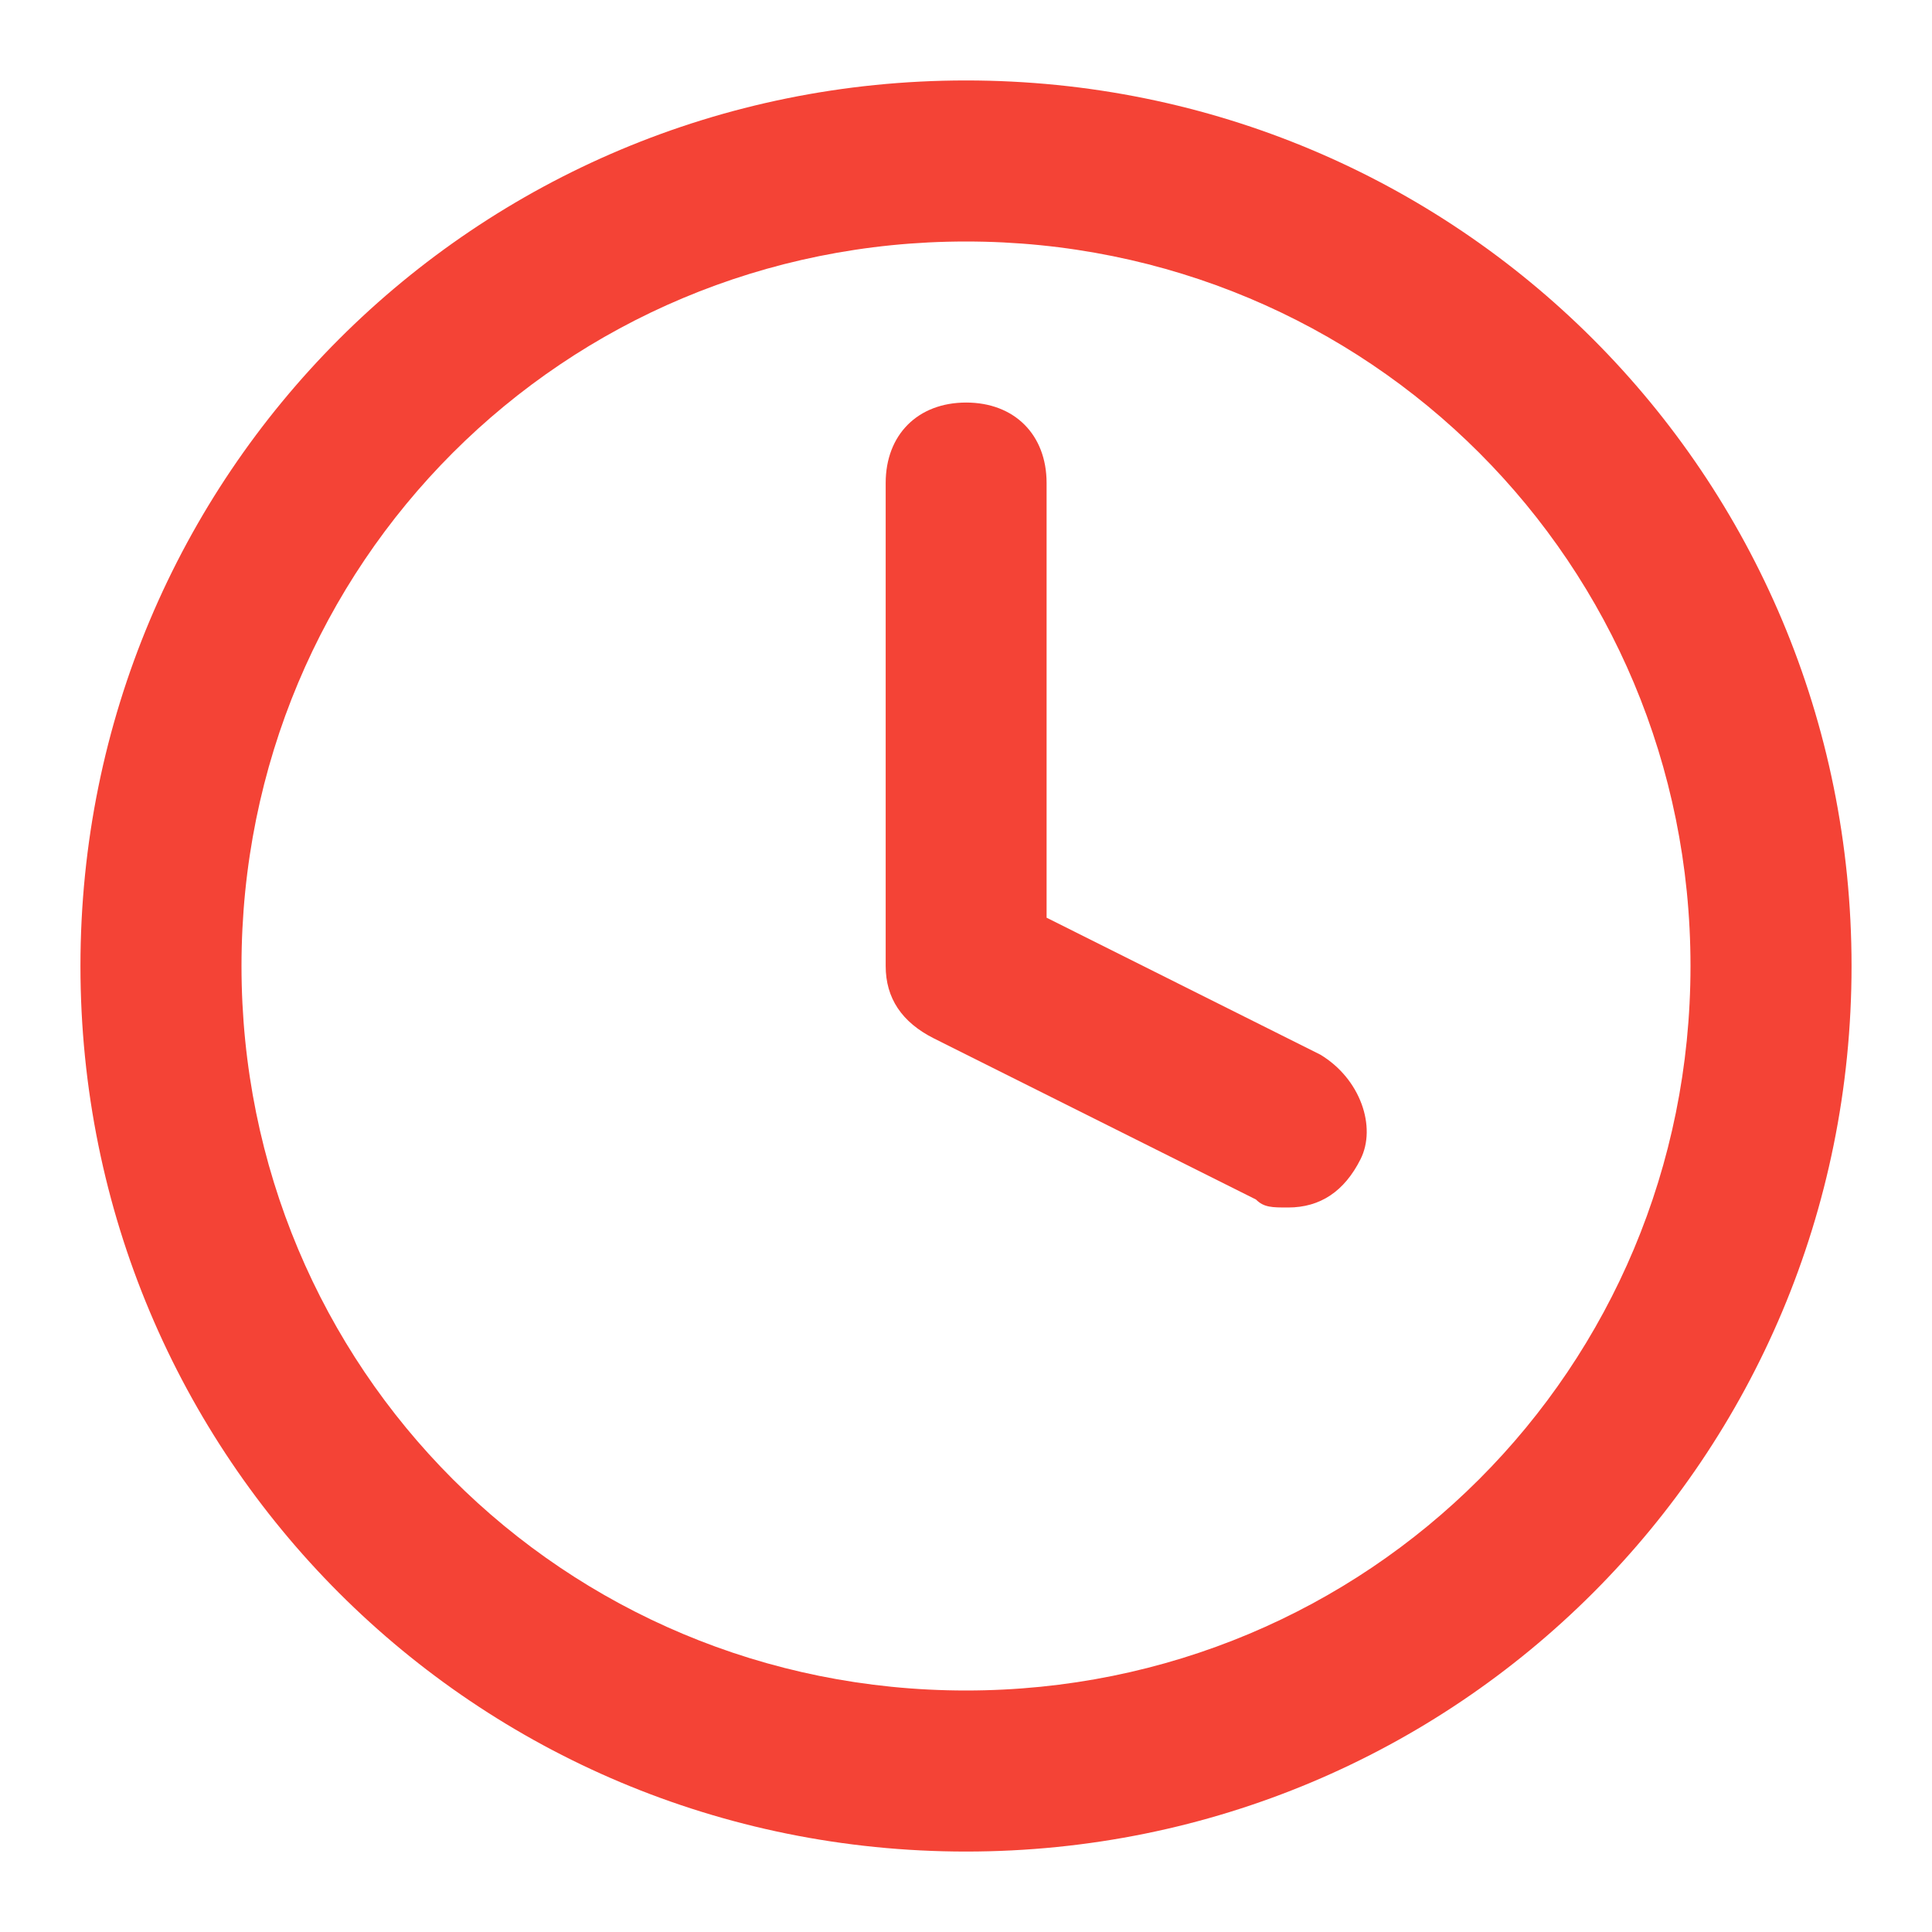
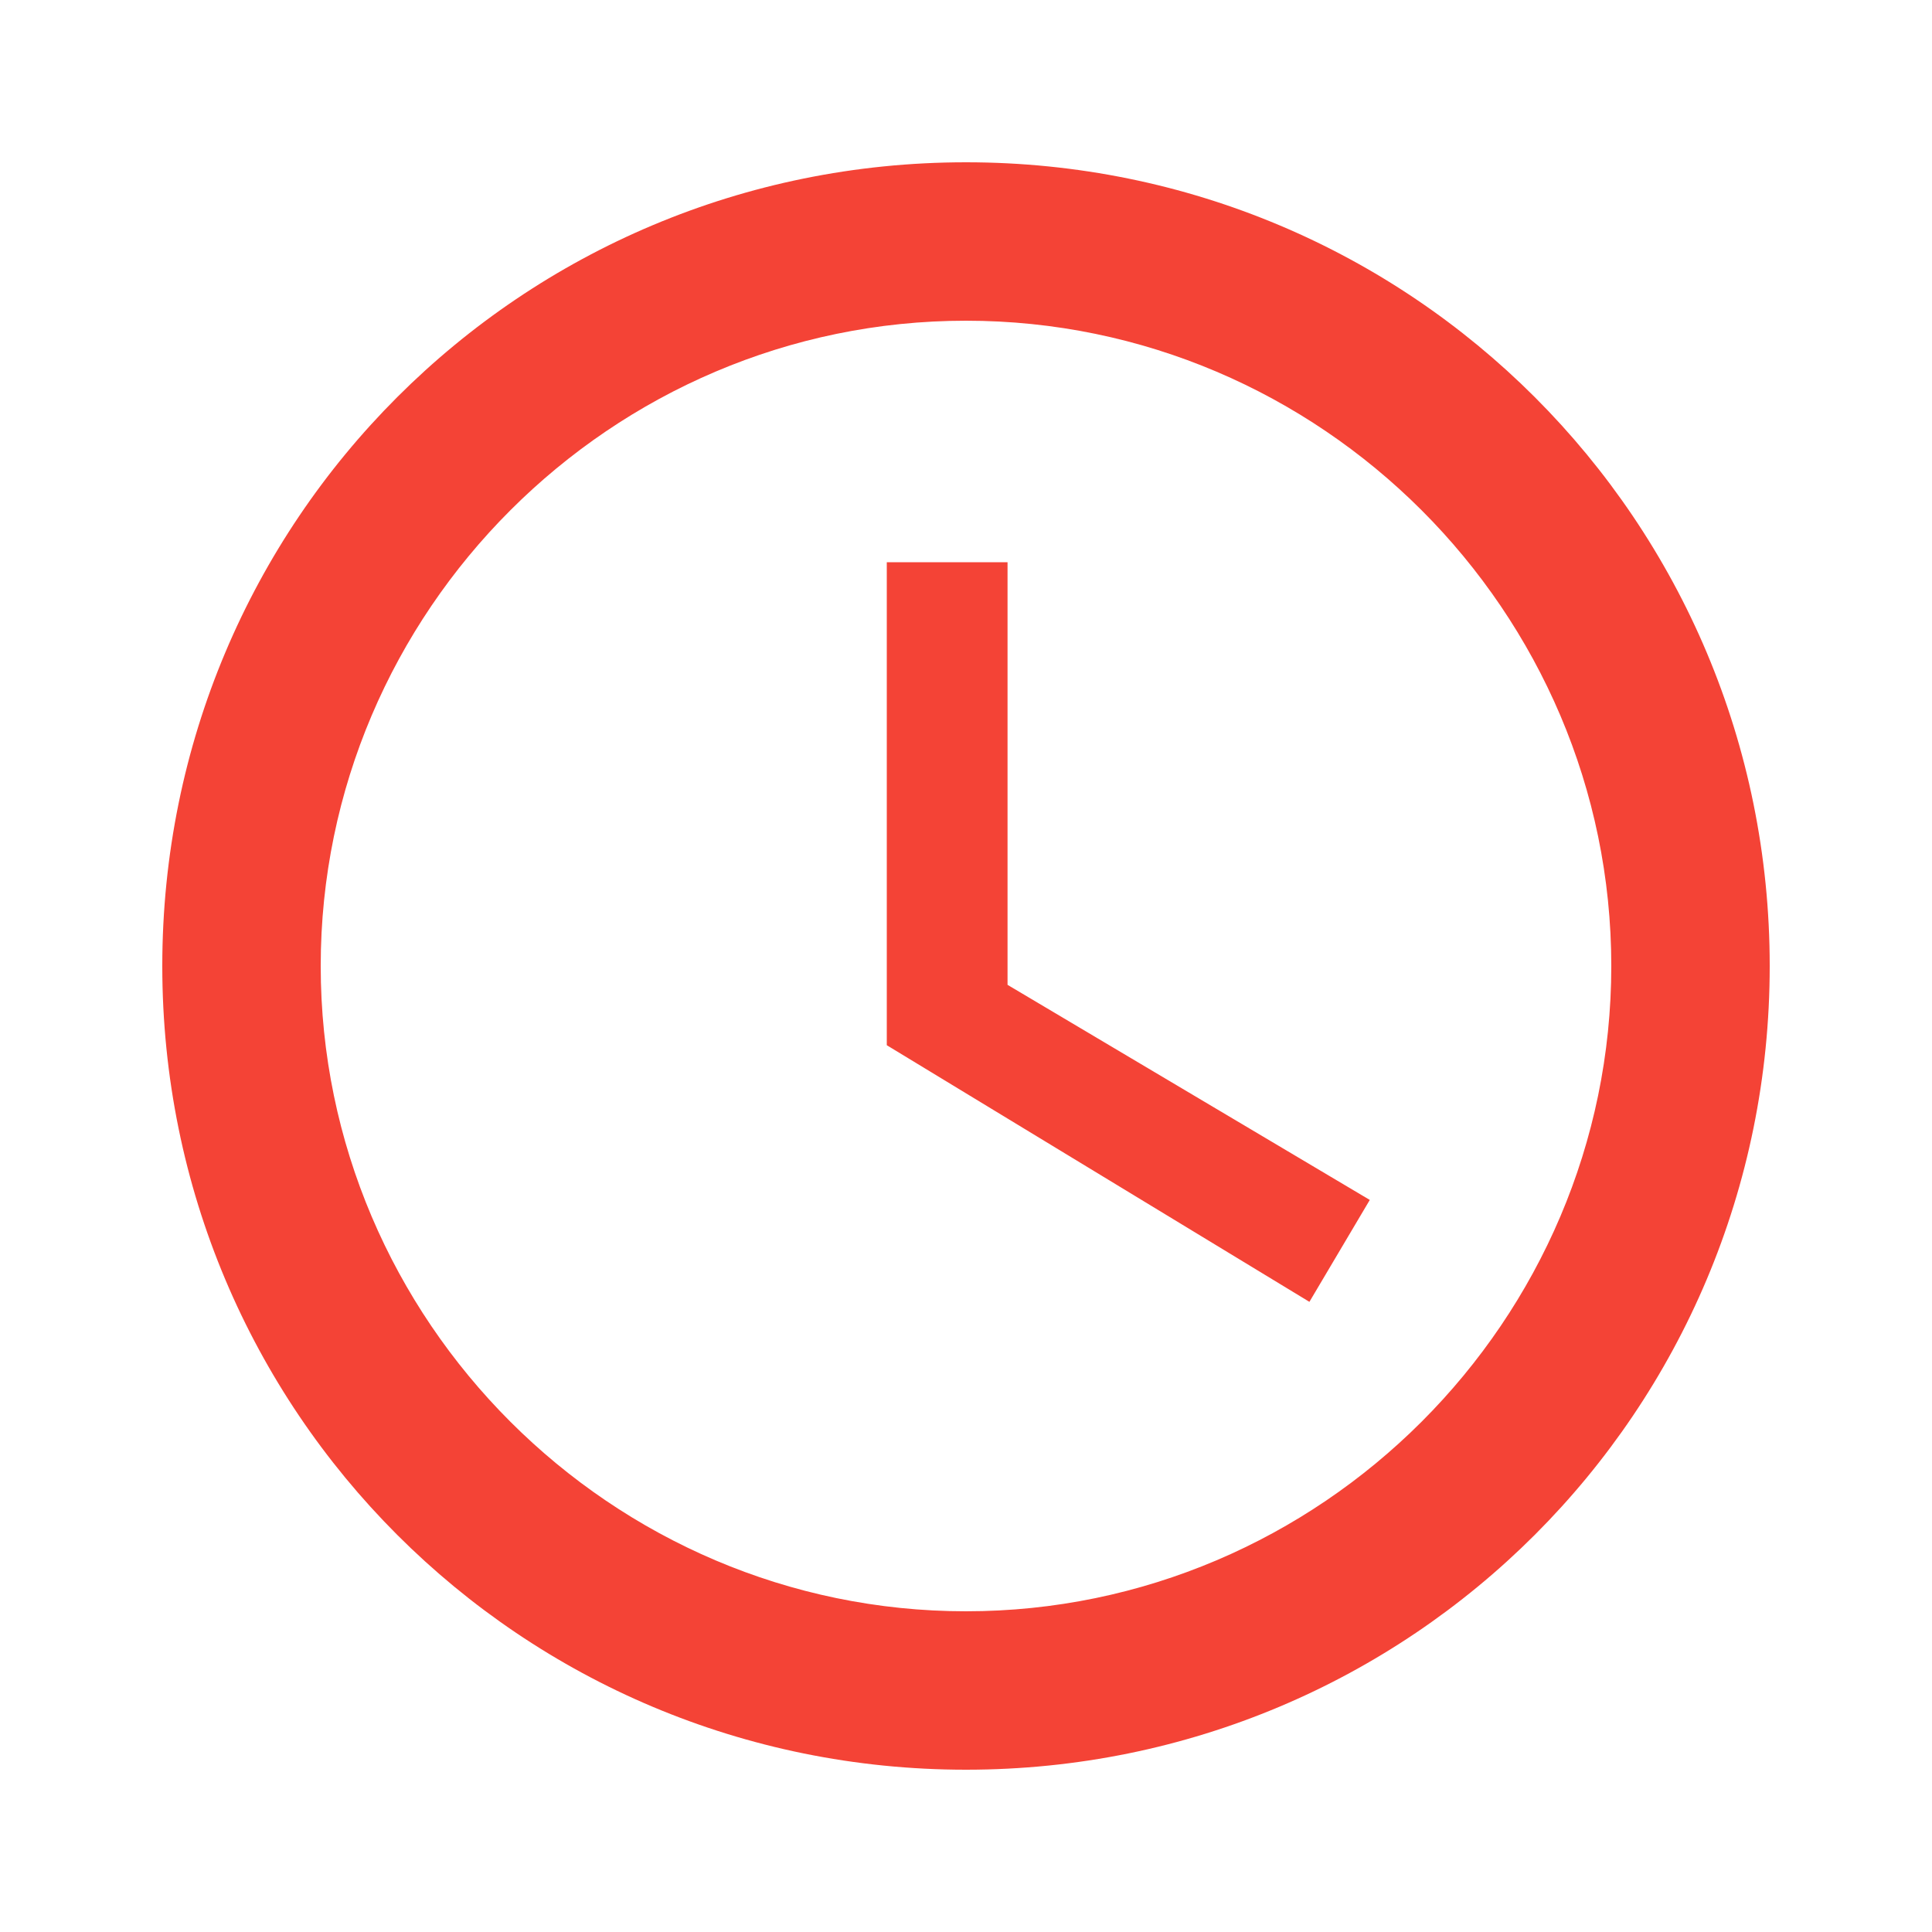
- <svg xmlns="http://www.w3.org/2000/svg" version="1.1" width="14" height="14" viewBox="0 0 14 14">
-   <path fill="#F44336" d="M7 0.583c-3.558 0-6.417 2.858-6.417 6.417s2.858 6.417 6.417 6.417 6.417-2.858 6.417-6.417-2.858-6.417-6.417-6.417zM7 12.25c-2.917 0-5.25-2.333-5.25-5.25s2.333-5.25 5.25-5.25c2.917 0 5.25 2.333 5.25 5.25s-2.333 5.25-5.25 5.25z" />
-   <path fill="#F44336" d="M9.567 7.642l-1.983-0.992v-3.15c0-0.35-0.233-0.583-0.583-0.583s-0.583 0.233-0.583 0.583v3.5c0 0.233 0.117 0.408 0.35 0.525l2.333 1.167c0.058 0.058 0.117 0.058 0.233 0.058 0.233 0 0.408-0.117 0.525-0.35s0-0.583-0.292-0.758z" />
+ <svg xmlns="http://www.w3.org/2000/svg" version="1.1" width="24" height="24" viewBox="0 0 24 24">
+   <path fill="#f44336" d="M12.516 6.984v5.25l4.5 2.672-0.75 1.266-5.25-3.188v-6h1.5zM12 20.016c4.406 0 8.016-3.609 8.016-8.016s-3.609-8.016-8.016-8.016-8.016 3.609-8.016 8.016 3.609 8.016 8.016 8.016zM12 2.016c5.531 0 9.984 4.453 9.984 9.984s-4.453 9.984-9.984 9.984-9.984-4.453-9.984-9.984 4.453-9.984 9.984-9.984z" />
</svg>
